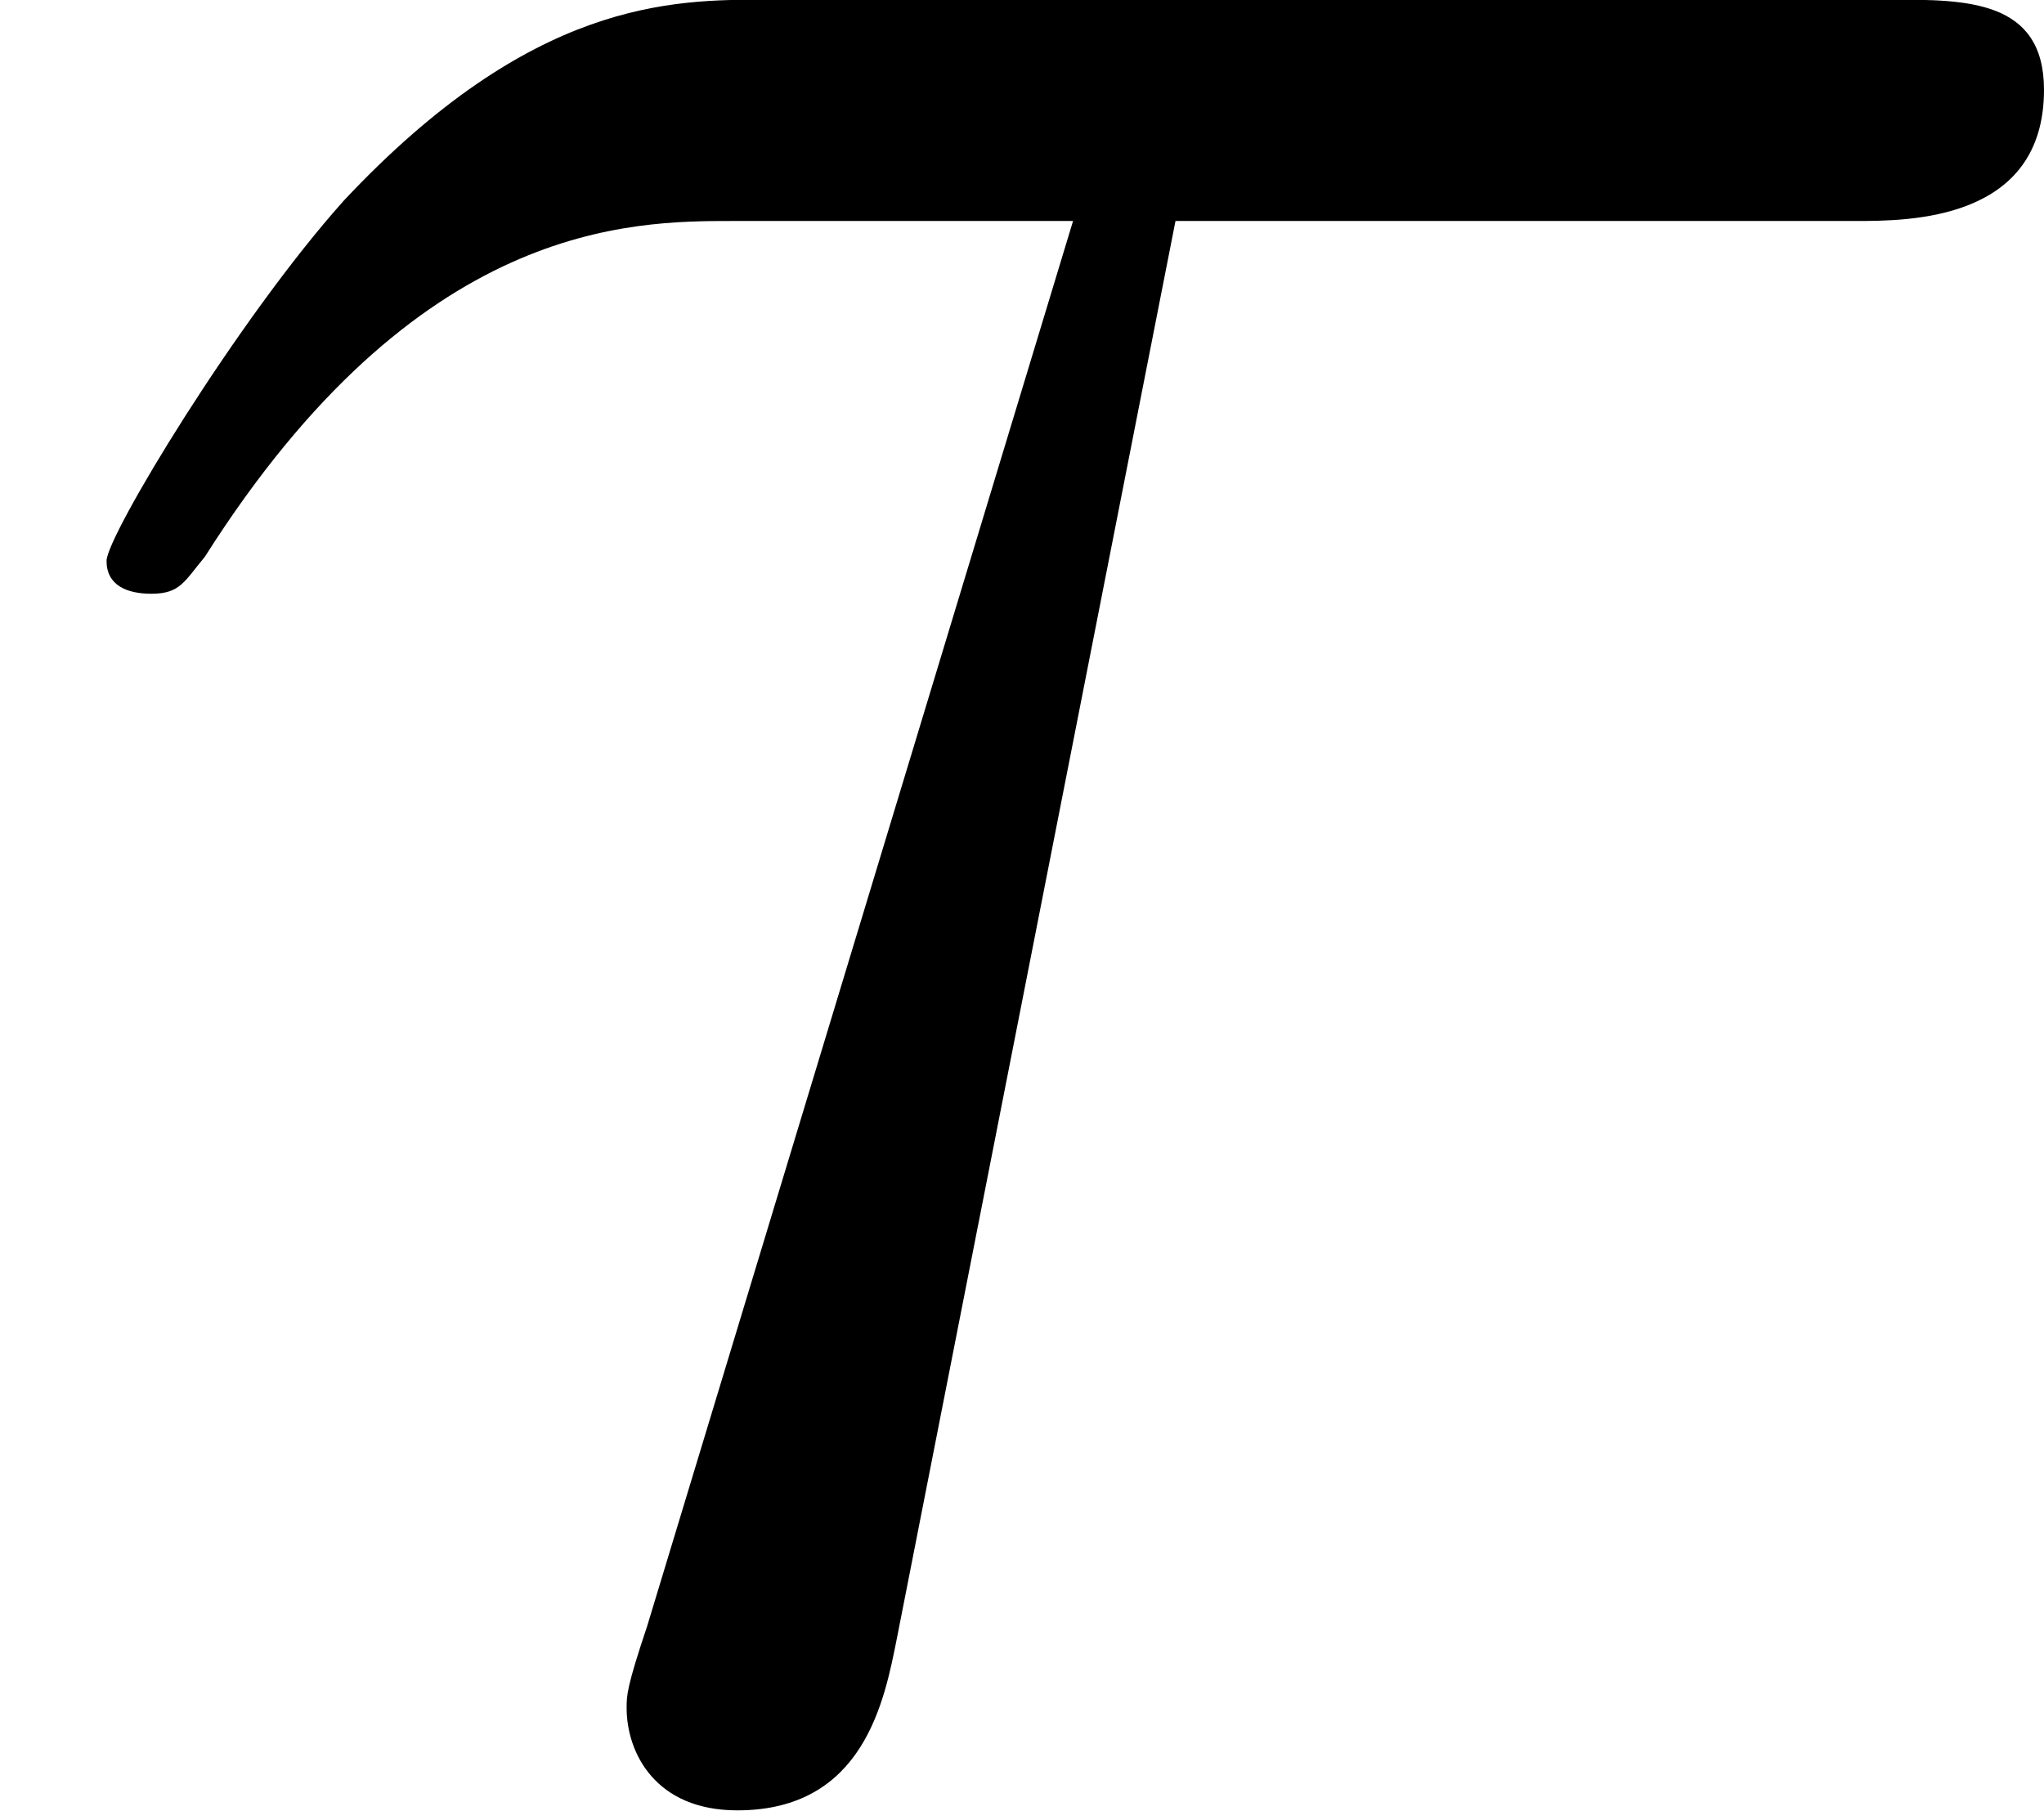
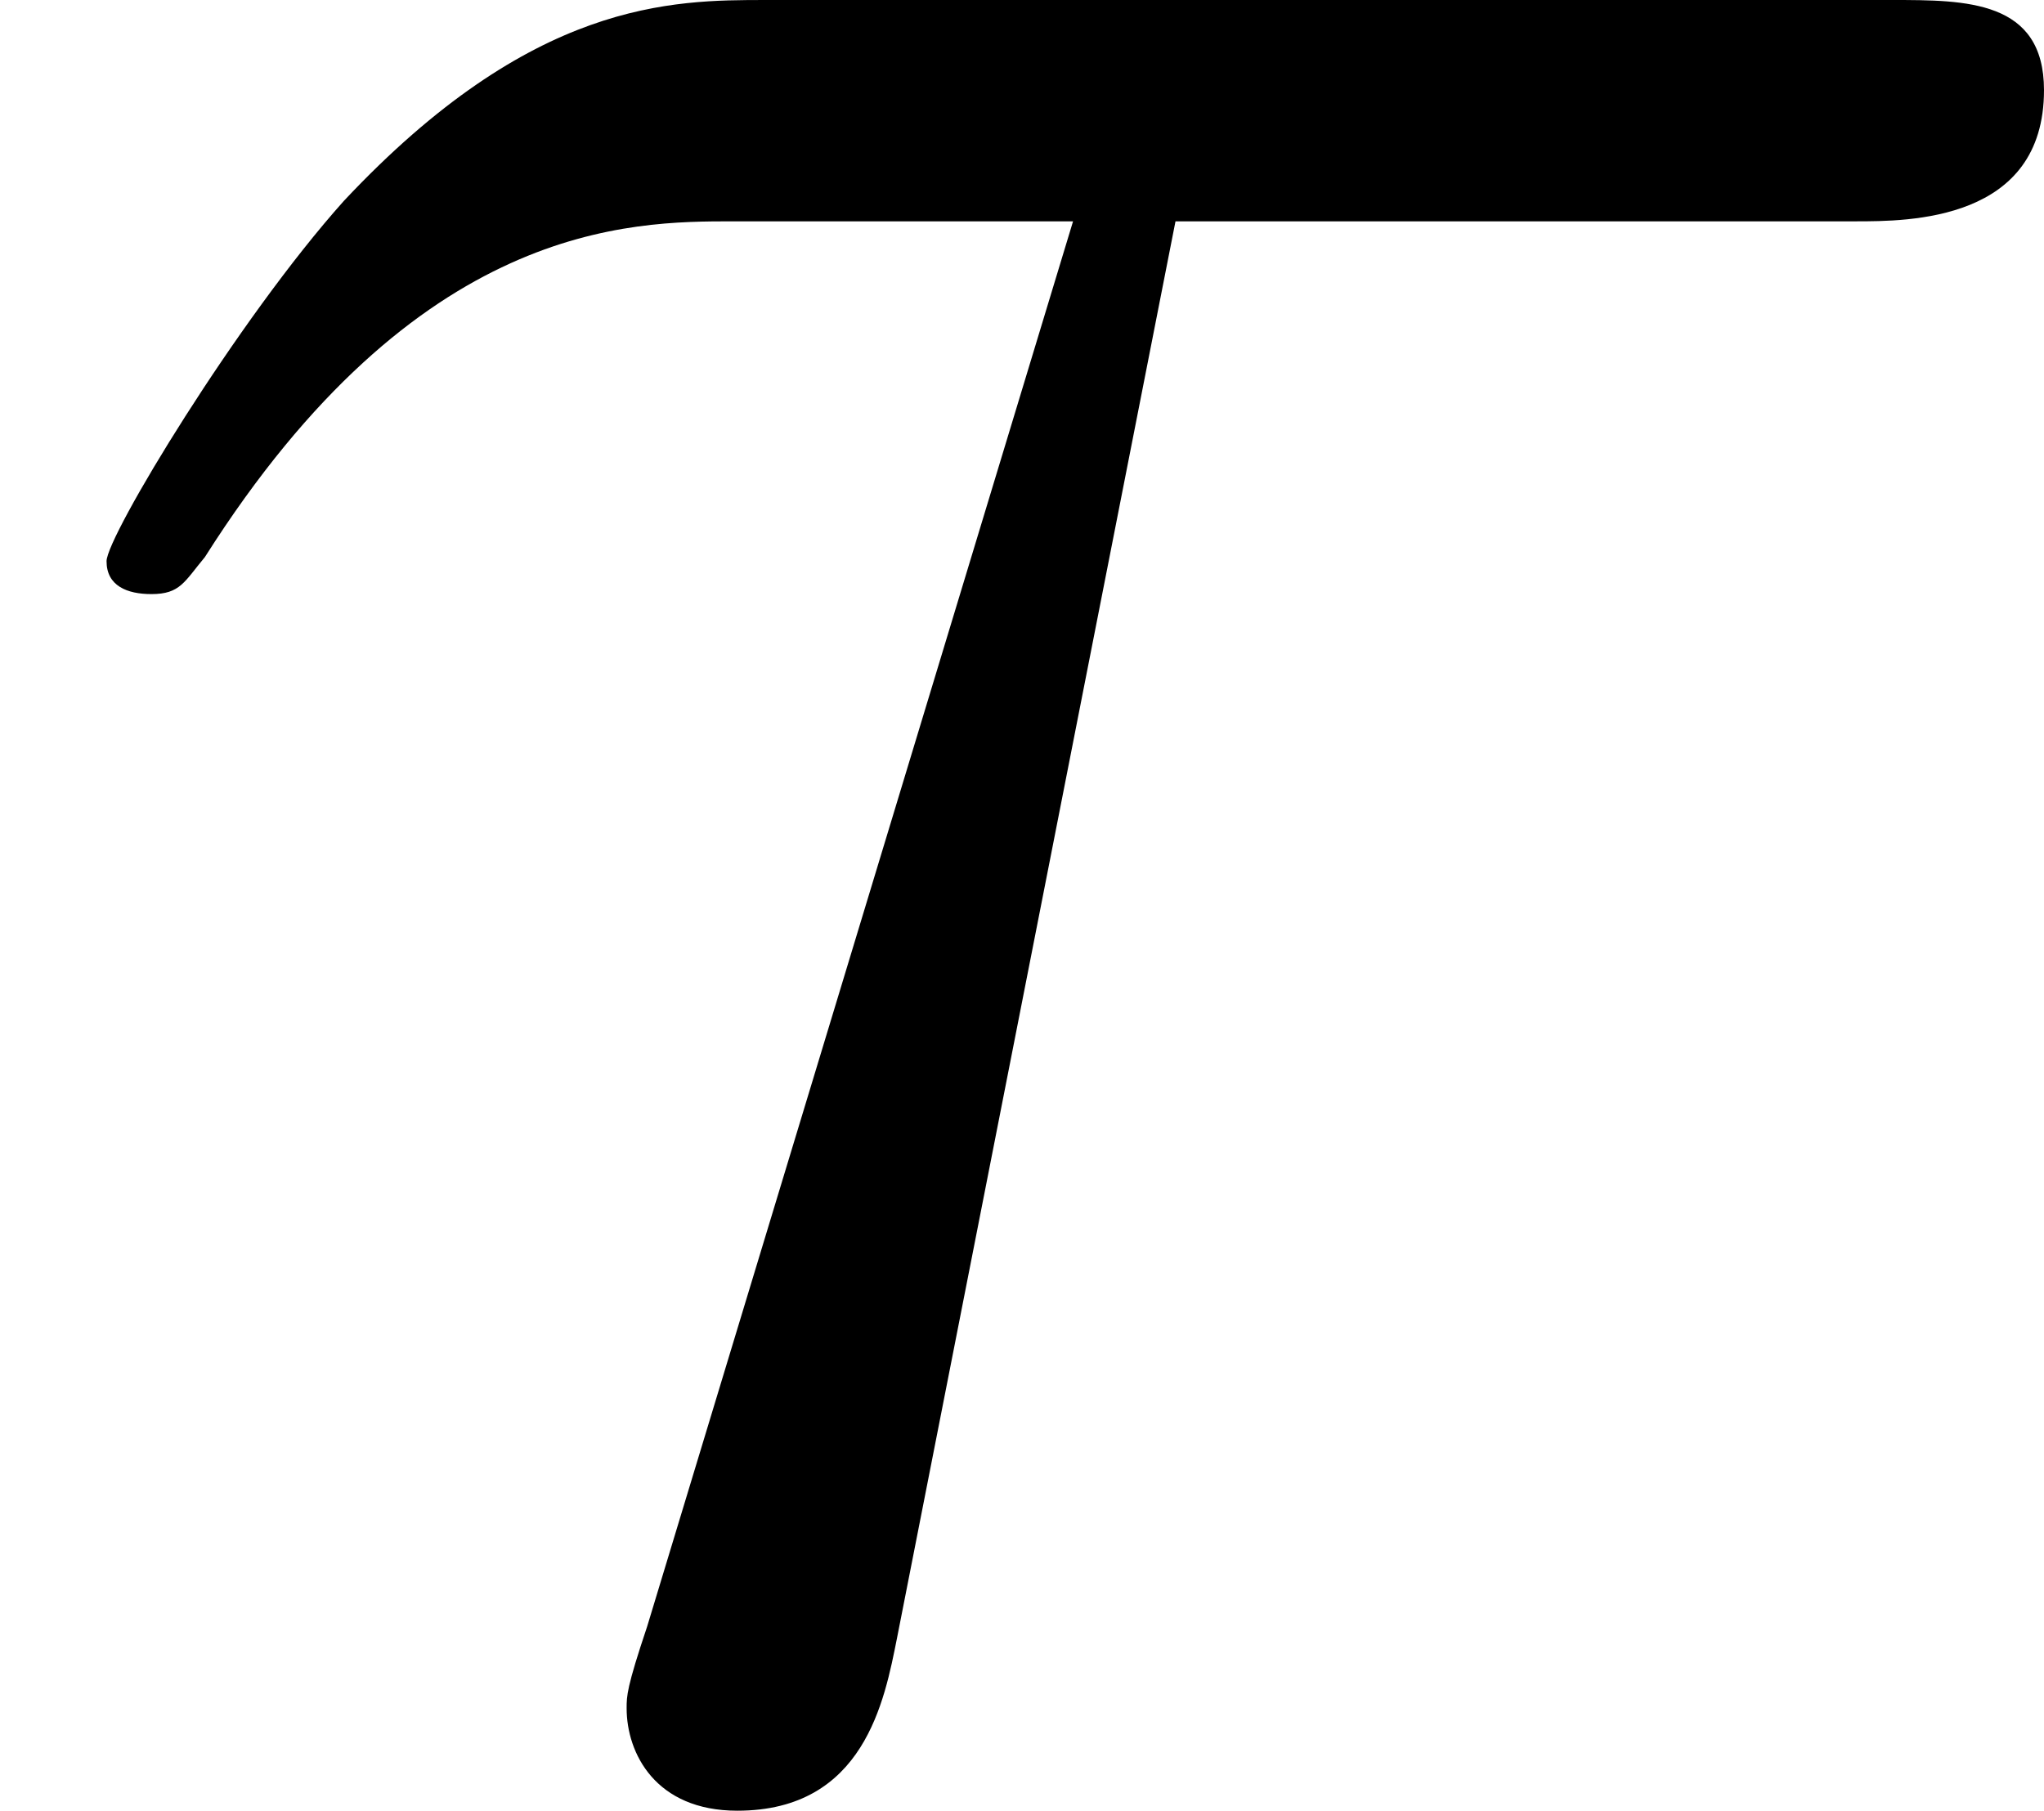
- <svg xmlns="http://www.w3.org/2000/svg" xmlns:xlink="http://www.w3.org/1999/xlink" version="1.1" width="5.966pt" height="5.284pt" viewBox="93.738 430.63 5.966 5.284">
+ <svg xmlns="http://www.w3.org/2000/svg" xmlns:xlink="http://www.w3.org/1999/xlink" version="1.1" width="5.966pt" height="5.284pt" viewBox="93.738 259.189 5.966 5.284">
  <defs>
    <path id="g9-28" d="M3.431-4.507H5.416C5.571-4.507 5.966-4.507 5.966-4.89C5.966-5.153 5.738-5.153 5.523-5.153H2.236C1.961-5.153 1.554-5.153 1.004-4.567C.693-4.22 .311-3.587 .311-3.515S.371-3.419 .442-3.419C.526-3.419 .538-3.455 .598-3.527C1.219-4.507 1.841-4.507 2.14-4.507H3.132L1.889-.406C1.829-.227 1.829-.203 1.829-.167C1.829-.036 1.913 .132 2.152 .132C2.523 .132 2.582-.191 2.618-.371L3.431-4.507Z" />
  </defs>
  <g id="page1">
-     <use x="93.738" y="435.782" xlink:href="#g9-28" />
+     <use x="93.738" y="264.342" xlink:href="#g9-28" />
  </g>
</svg>
